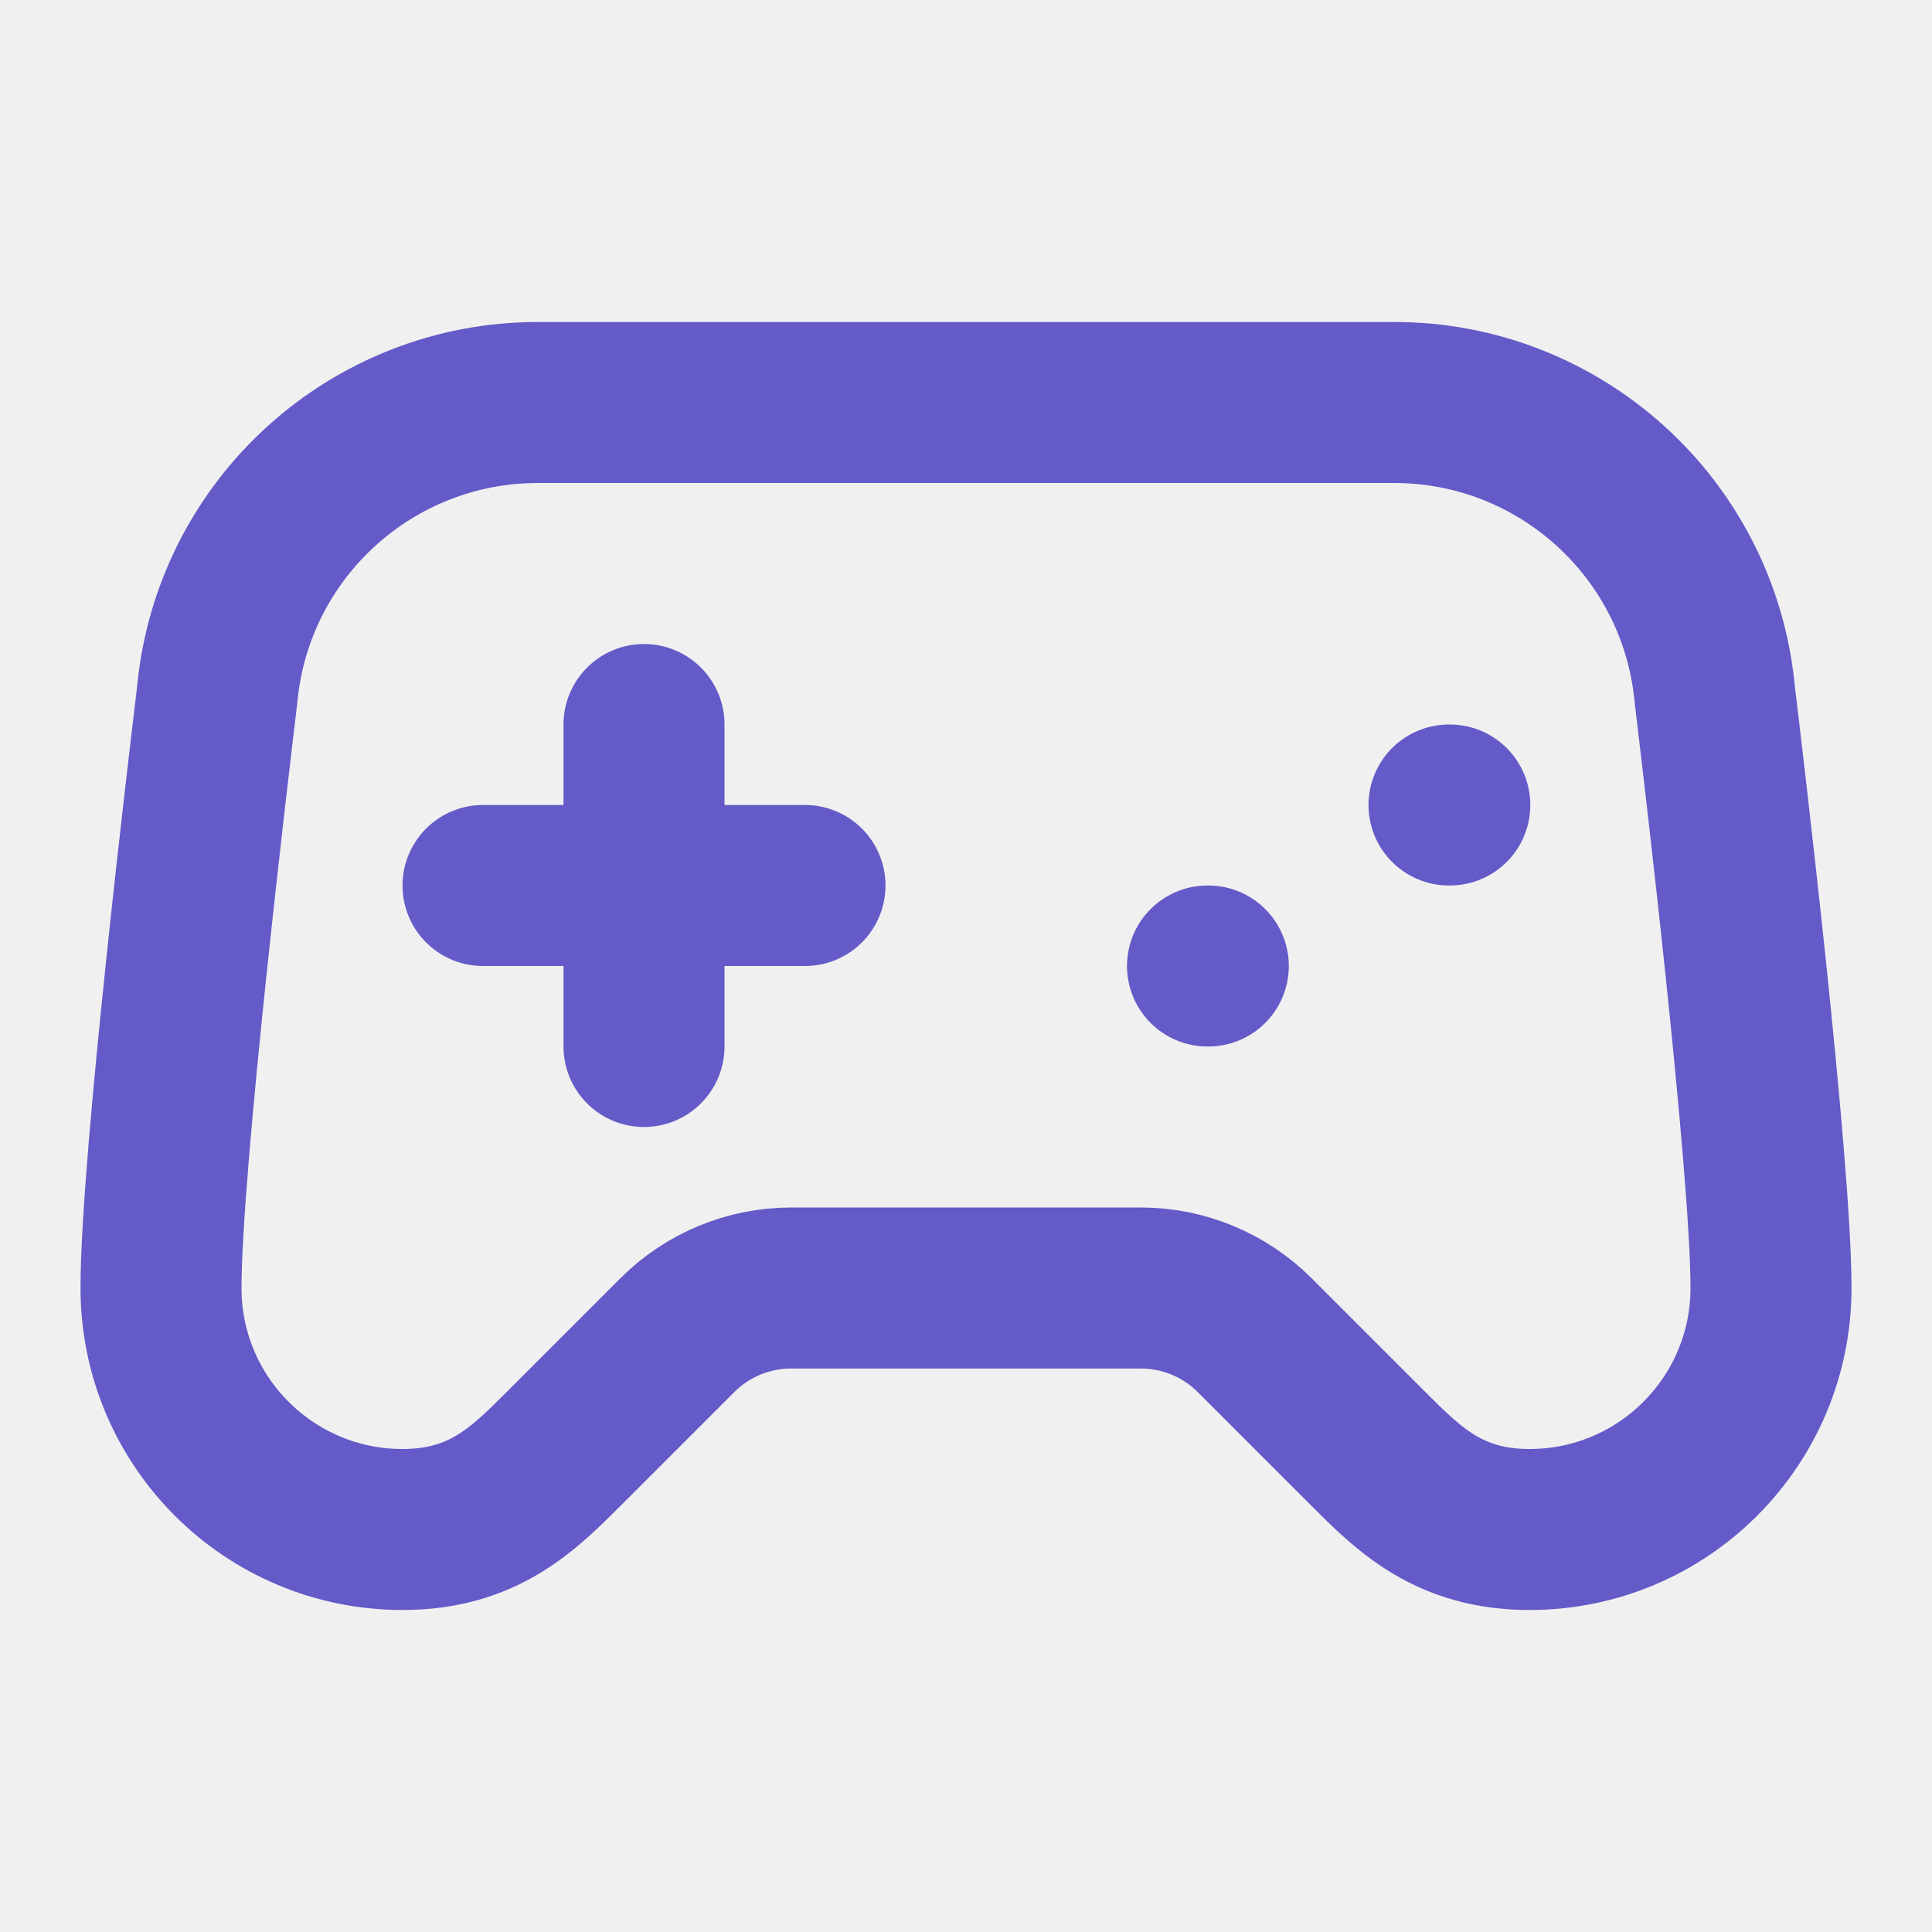
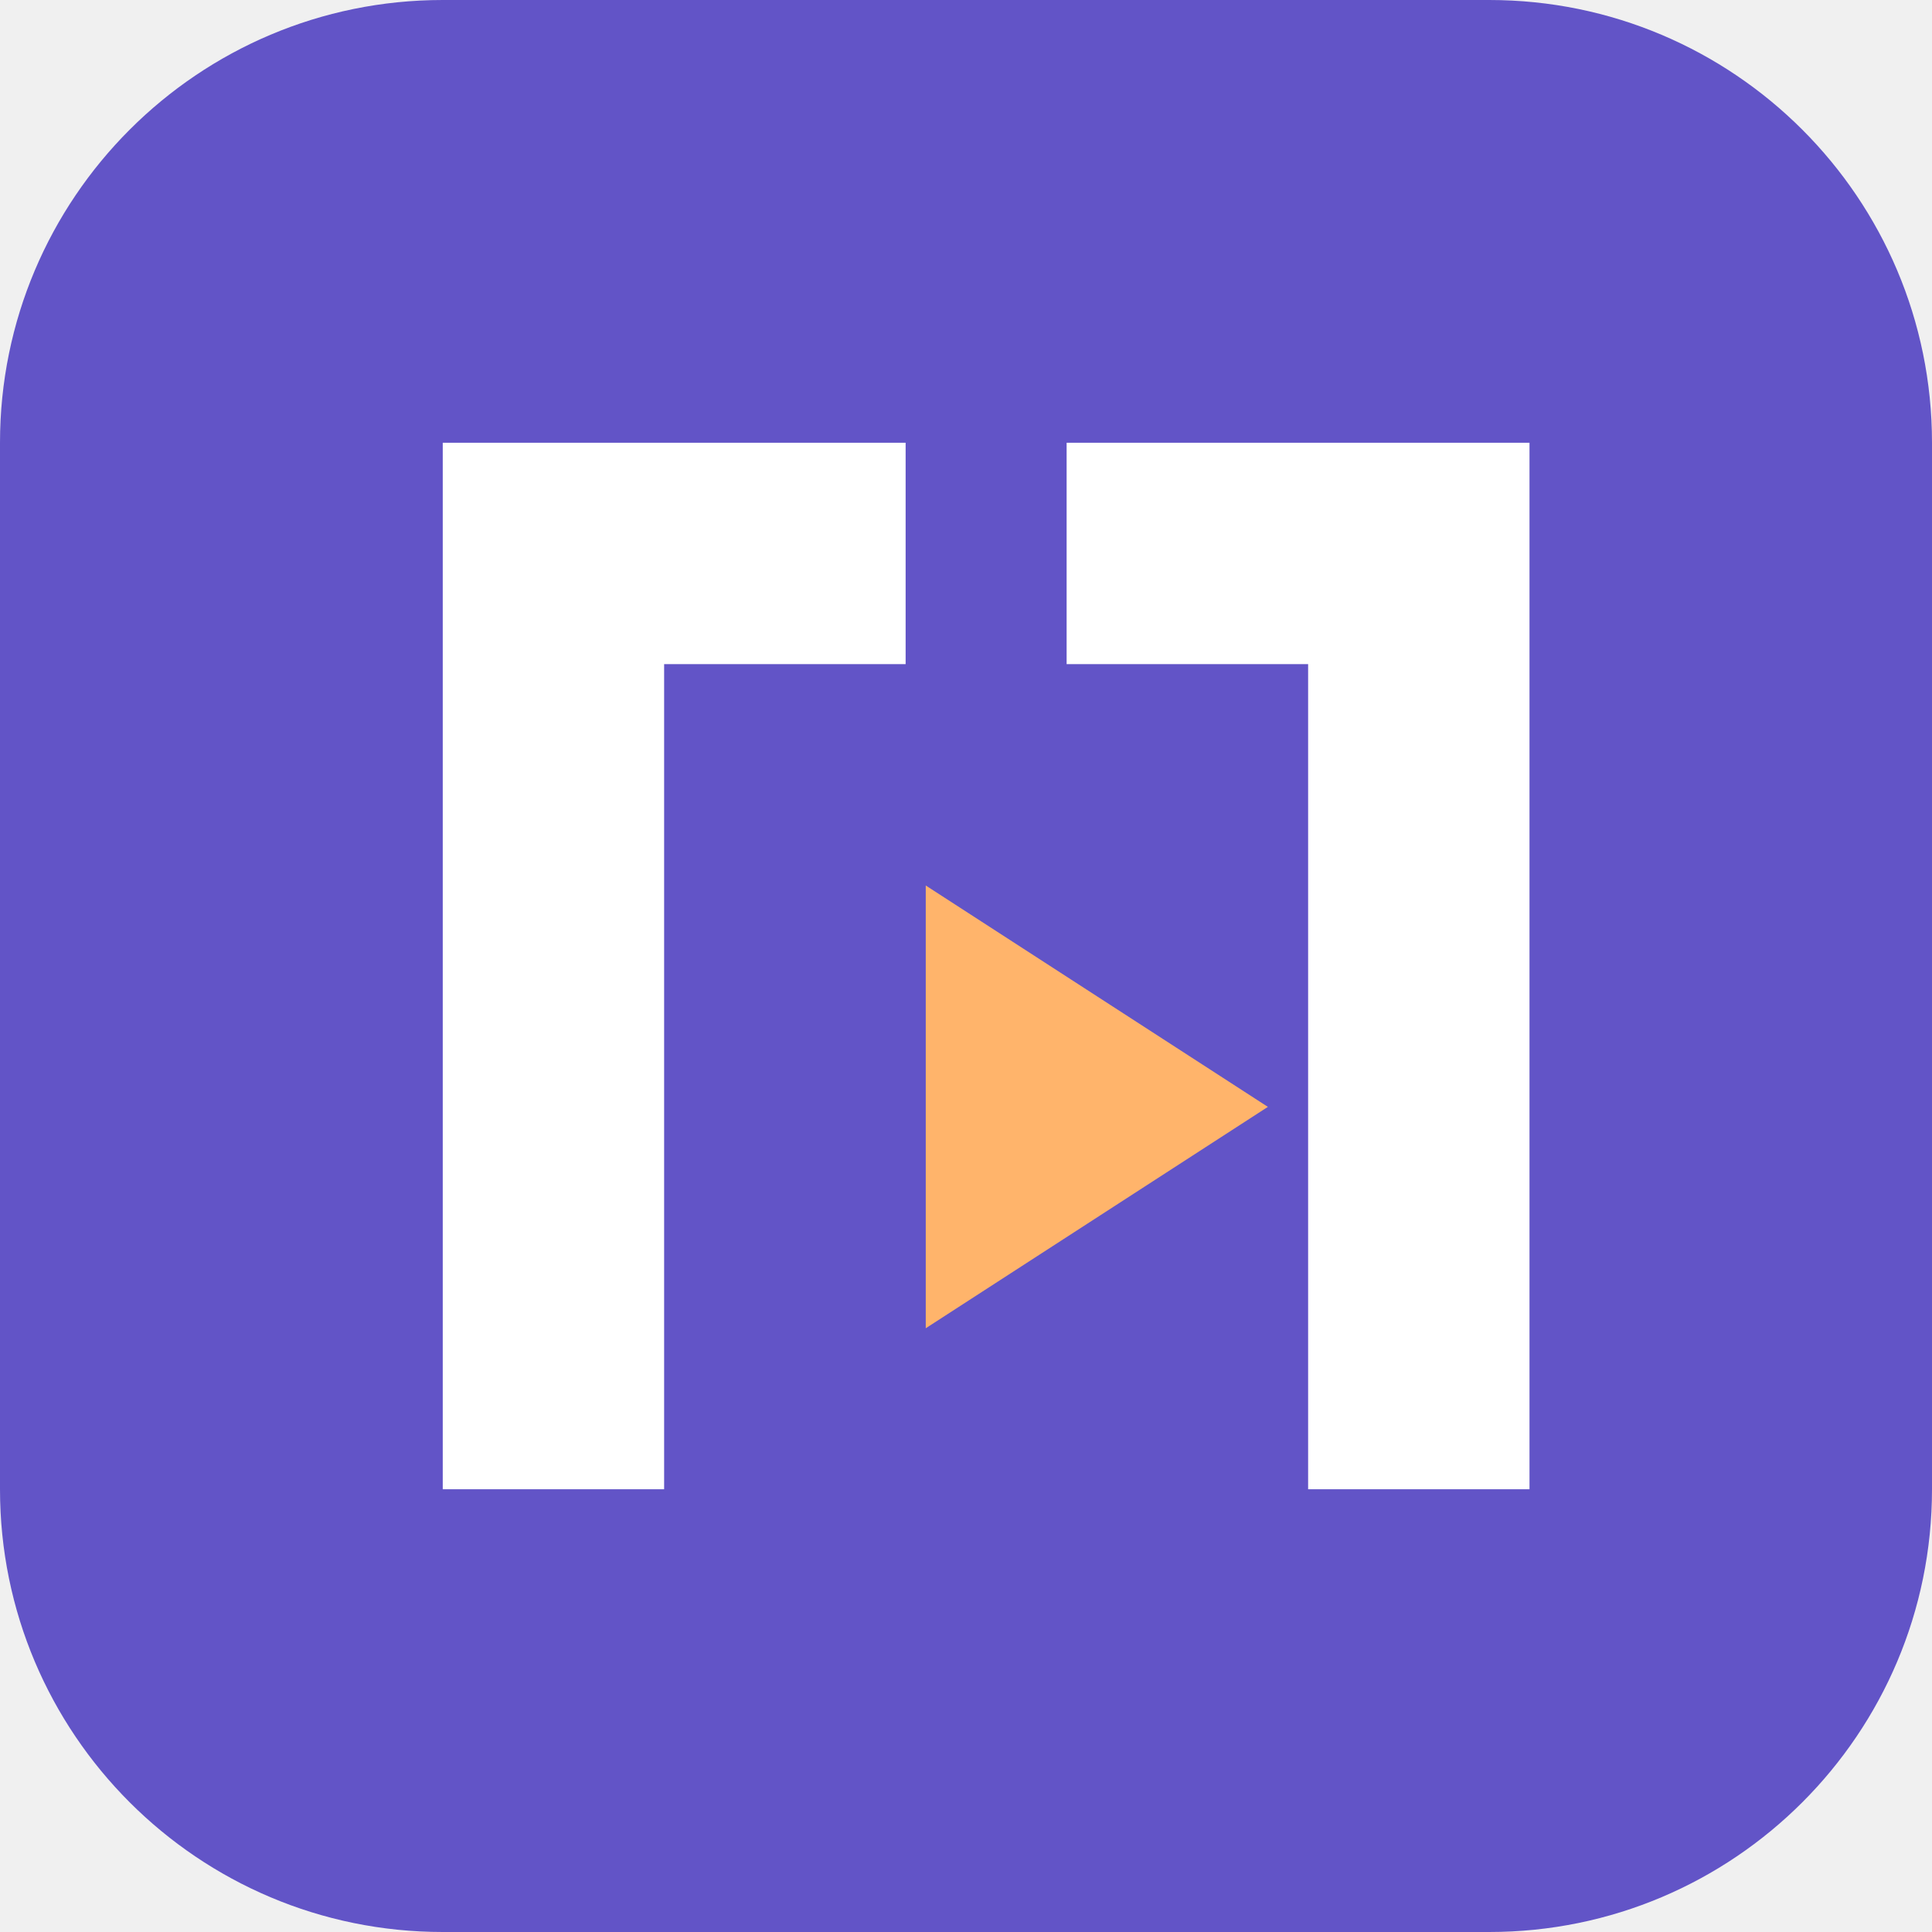
- <svg xmlns="http://www.w3.org/2000/svg" width="48" height="48" viewBox="0 0 24 24" fill="none" stroke="#645ac8" stroke-width="2" stroke-linecap="round" stroke-linejoin="round" class="lucide lucide-gamepad2-icon">
-   <line x1="6" x2="10" y1="11" y2="11" />
-   <line x1="8" x2="8" y1="9" y2="13" />
-   <line x1="15" x2="15.01" y1="12" y2="12" />
-   <line x1="18" x2="18.01" y1="10" y2="10" />
-   <path d="M17.32 5H6.68a4 4 0 0 0-3.978 3.59c-.006.052-.01.101-.017.152C2.604 9.416 2 14.456 2 16a3 3 0 0 0 3 3c1 0 1.5-.5 2-1l1.414-1.414A2 2 0 0 1 9.828 16h4.344a2 2 0 0 1 1.414.586L17 18c.5.5 1 1 2 1a3 3 0 0 0 3-3c0-1.545-.604-6.584-.685-7.258-.007-.05-.011-.1-.017-.151A4 4 0 0 0 17.32 5z" />
+ <svg xmlns="http://www.w3.org/2000/svg" viewBox="0 0 96 96" fill="none">
+   <rect width="96" height="96" rx="22" fill="#6254c7" />
+   <path class="gate-left" d="M22 22H45V33H33V74H22Z" fill="white" />
+   <path class="gate-right" d="M53 22H76V74H65V33H53Z" fill="white" />
+   <path class="gate-play" d="M46 44L63 55L46 66Z" fill="#ffb46b" />
</svg>
